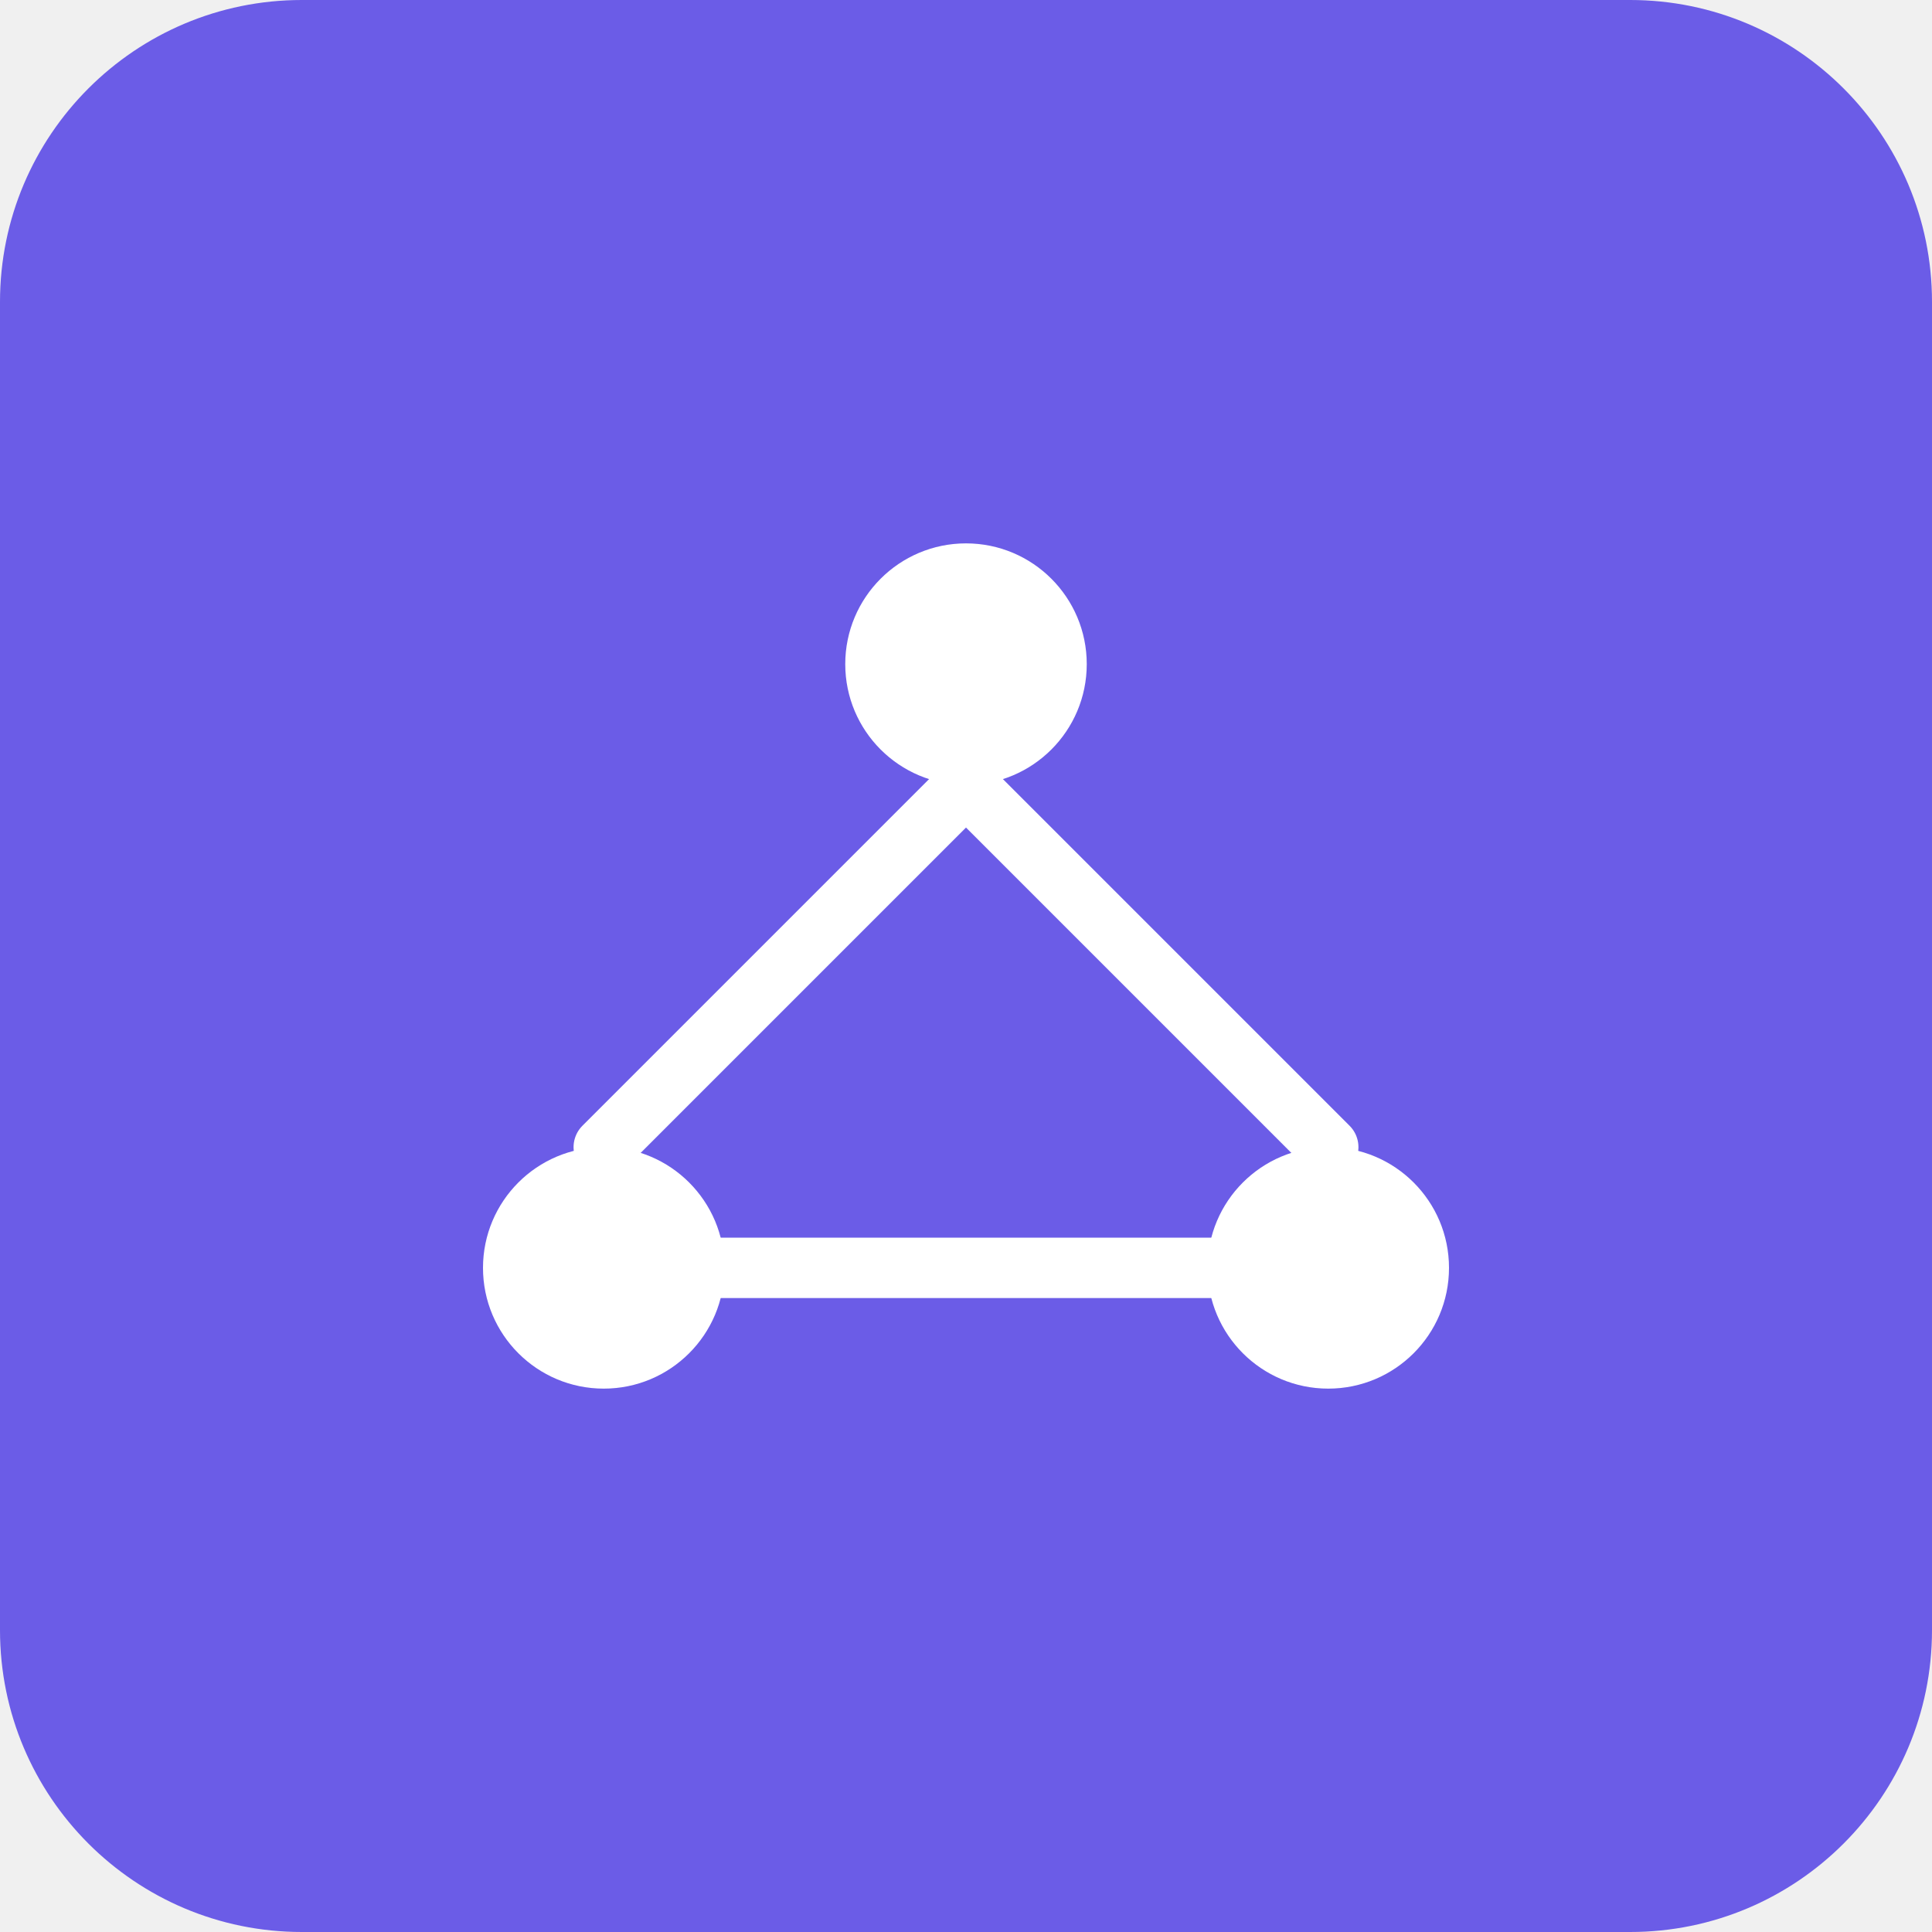
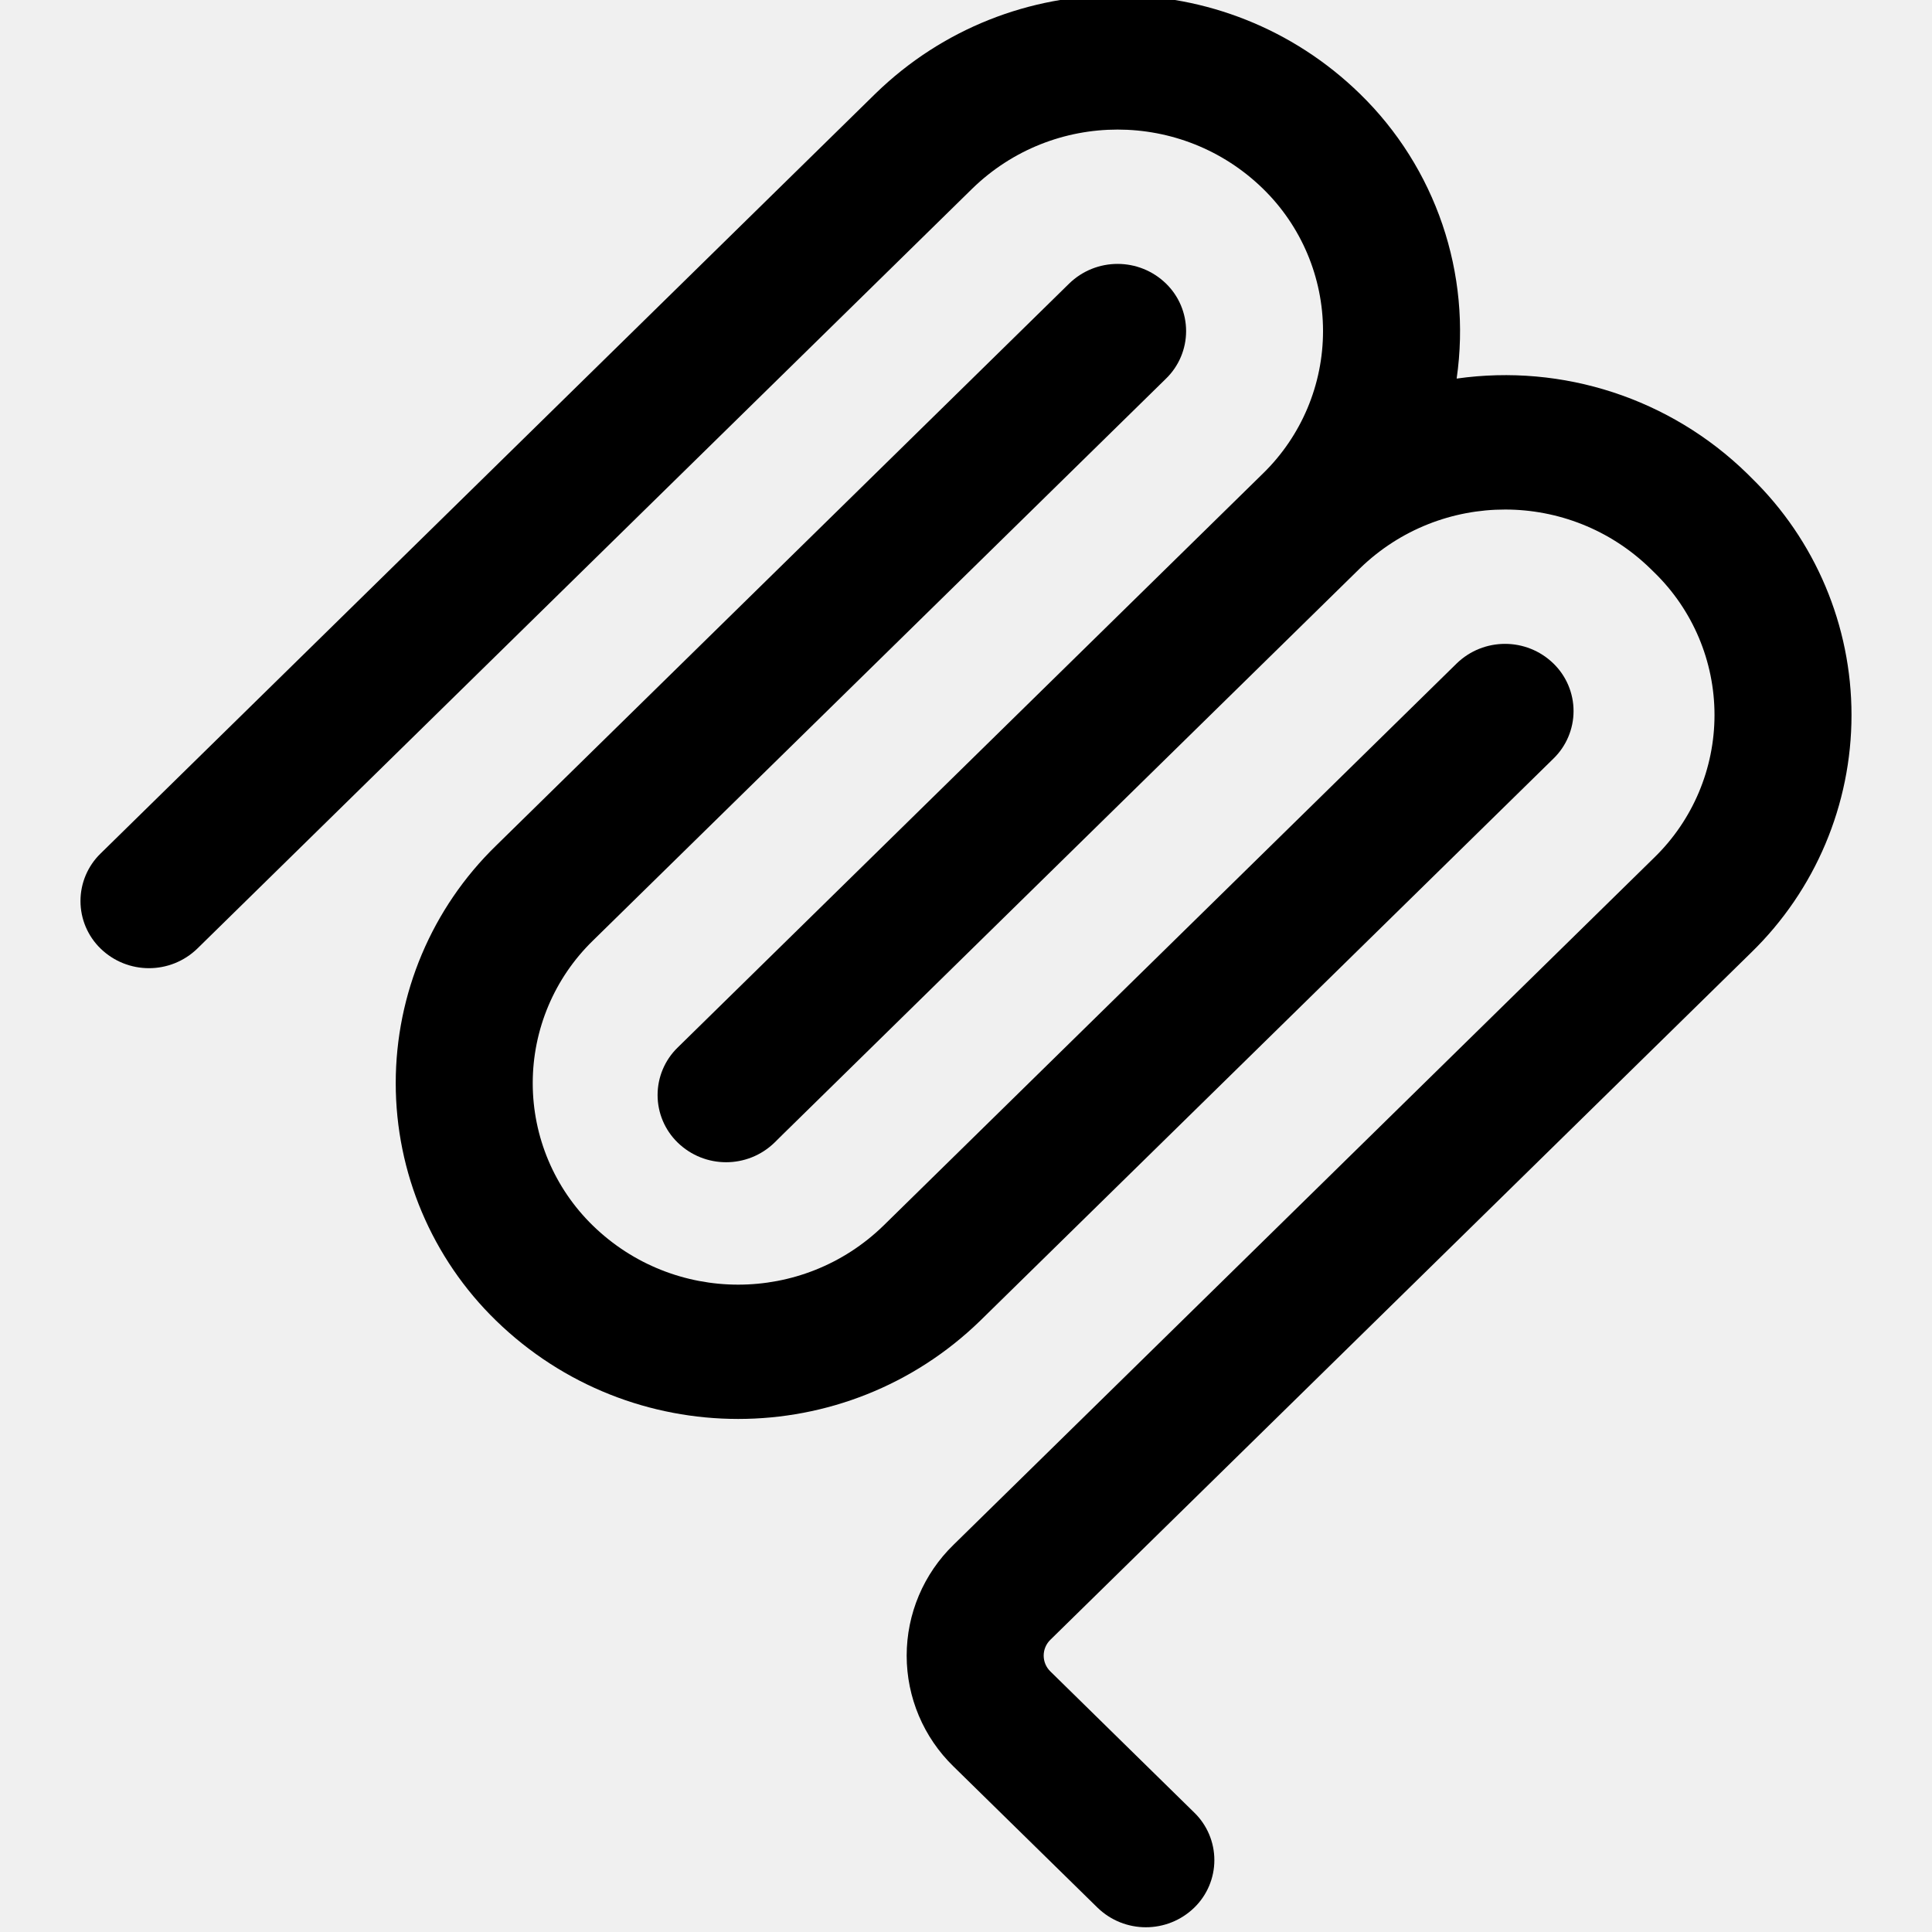
- <svg xmlns="http://www.w3.org/2000/svg" viewBox="0 0 256 256">
-   <rect width="256" height="256" rx="40" fill="#6B5CE7" />
-   <circle cx="128" cy="88" r="16" fill="#fff" />
-   <circle cx="80" cy="168" r="16" fill="#fff" />
-   <circle cx="176" cy="168" r="16" fill="#fff" />
-   <line x1="128" y1="104" x2="80" y2="152" stroke="#fff" stroke-width="8" stroke-linecap="round" />
-   <line x1="128" y1="104" x2="176" y2="152" stroke="#fff" stroke-width="8" stroke-linecap="round" />
-   <line x1="80" y1="168" x2="176" y2="168" stroke="#fff" stroke-width="8" stroke-linecap="round" />
+ <svg xmlns="http://www.w3.org/2000/svg" fill="currentColor" fill-rule="evenodd" height="1em" style="flex:none;line-height:1" viewBox="0 0 24 24" width="1em">
+   <path d="M15.688 2.343a2.588 2.588 0 00-3.61 0l-9.626 9.44a.863.863 0 01-1.203 0 .823.823 0 010-1.18l9.626-9.44a4.313 4.313 0 016.016 0 4.116 4.116 0 011.204 3.54 4.3 4.3 0 013.609 1.18l.05.05a4.115 4.115 0 010 5.9l-8.706 8.537a.274.274 0 000 .393l1.788 1.754a.823.823 0 010 1.18.863.863 0 01-1.203 0l-1.788-1.753a1.92 1.92 0 010-2.754l8.706-8.538a2.47 2.47 0 000-3.54l-.05-.049a2.588 2.588 0 00-3.607-.003l-7.172 7.034-.002.002-.098.097a.863.863 0 01-1.204 0 .823.823 0 010-1.18l7.273-7.133a2.47 2.47 0 00-.003-3.537z" />
+   <path d="M14.485 4.703a.823.823 0 000-1.18.863.863 0 00-1.204 0l-7.119 6.982a4.115 4.115 0 000 5.9 4.314 4.314 0 006.016 0l7.12-6.982a.823.823 0 000-1.18.863.863 0 00-1.204 0l-7.119 6.982a2.588 2.588 0 01-3.61 0 2.47 2.47 0 010-3.54l7.12-6.982z" />
</svg>
